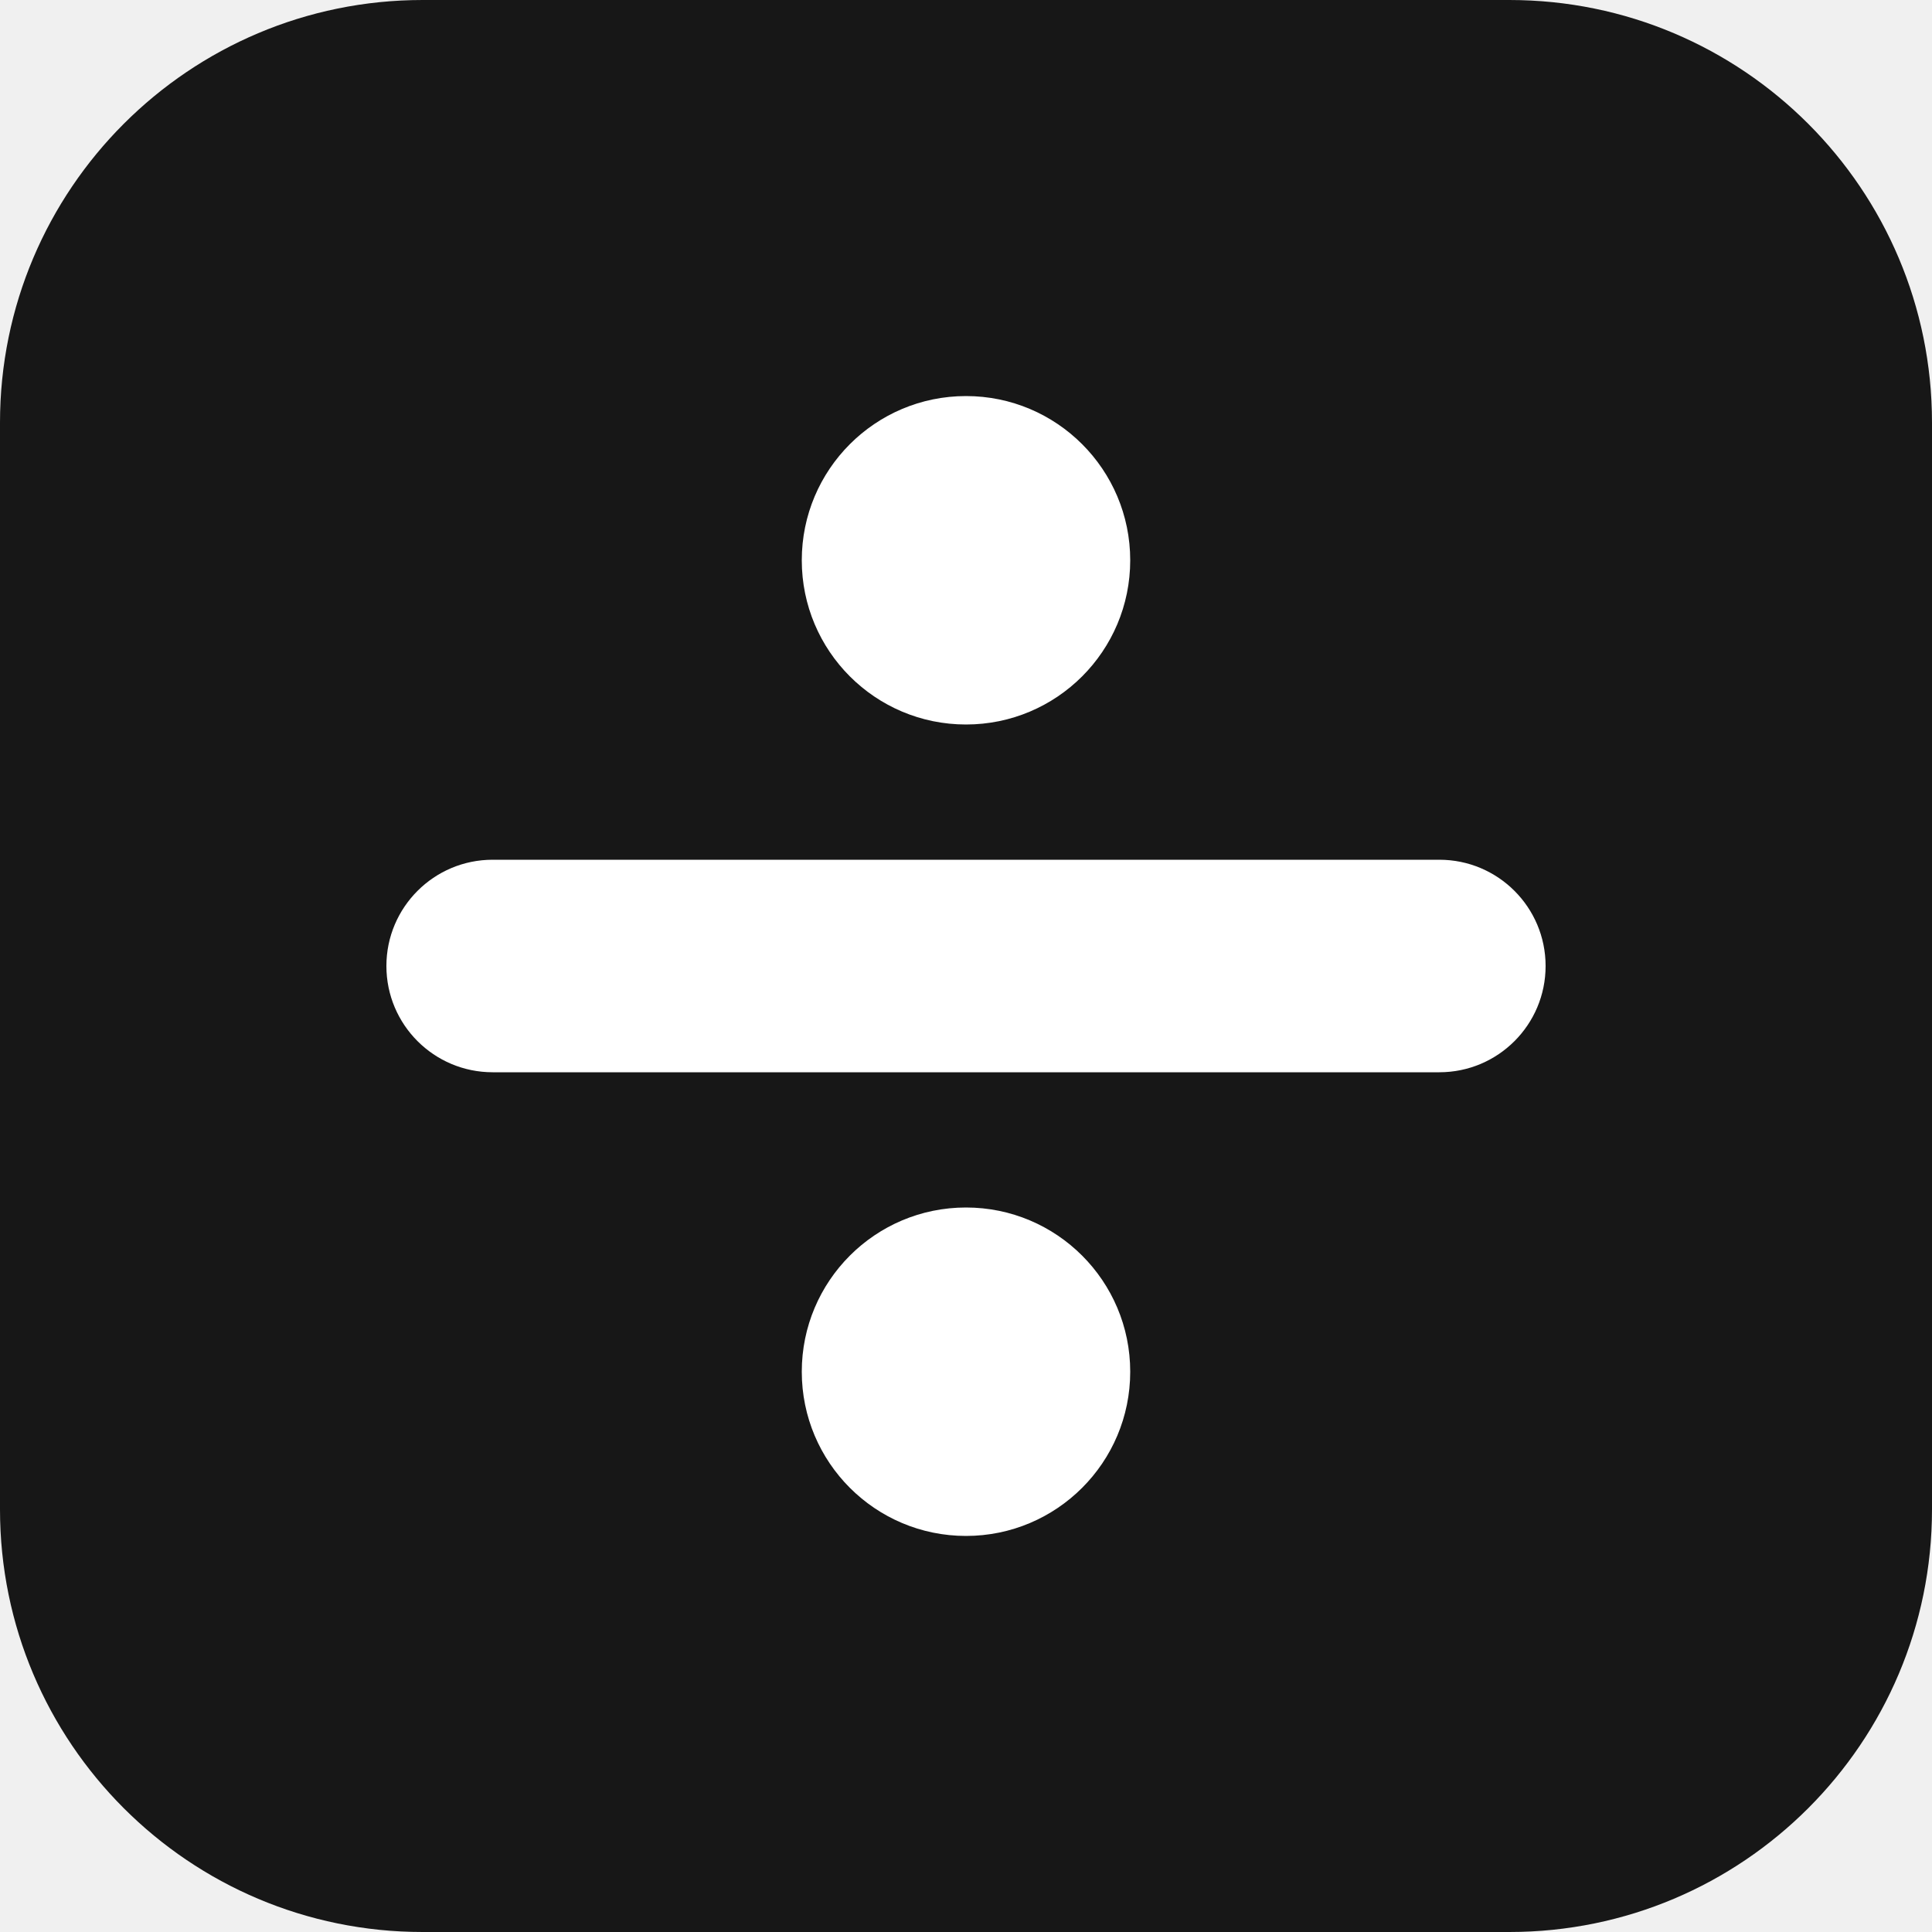
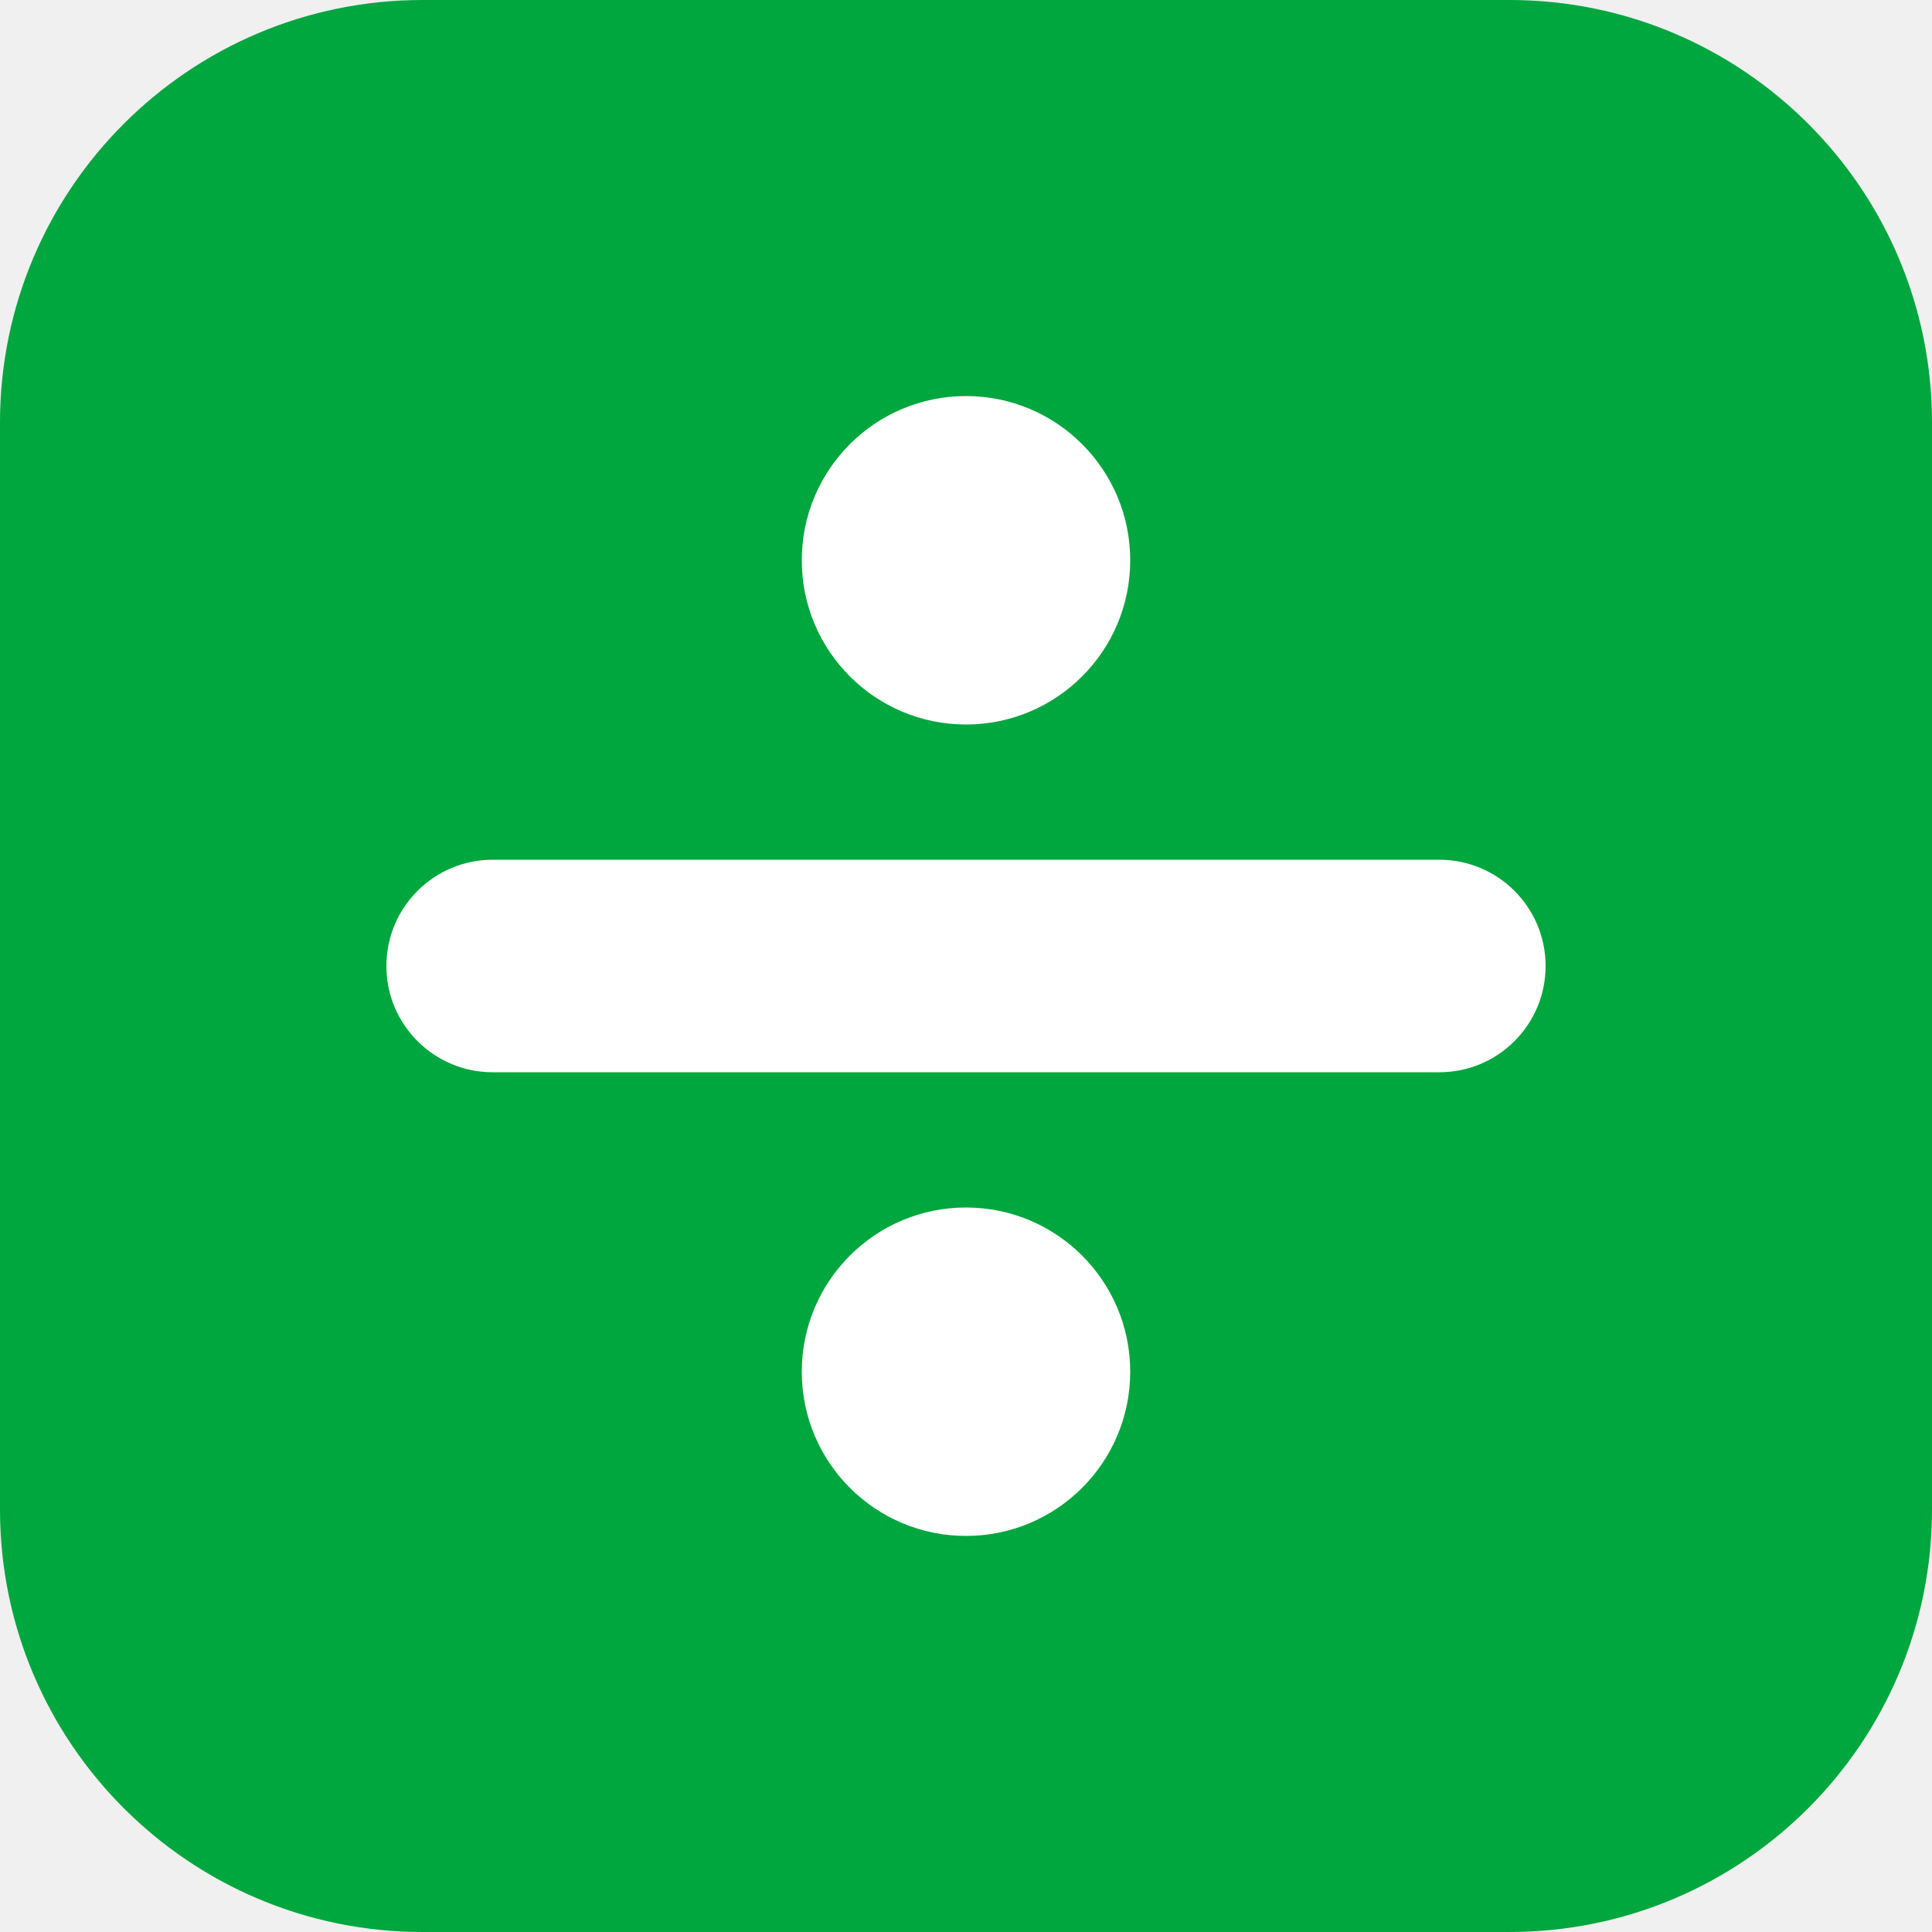
<svg xmlns="http://www.w3.org/2000/svg" viewBox="0 0 512 512">
-   <rect width="512" height="512" rx="112" fill="#171717" />
+   <rect width="512" height="512" rx="112" fill="#00a63e" />
  <rect x="102.4" y="227.84" width="307.2" height="56.32" rx="28.16" fill="#fff" />
  <circle cx="256" cy="148.48" r="43.52" fill="#fff" />
  <circle cx="256" cy="363.52" r="43.52" fill="#fff" />
</svg>
